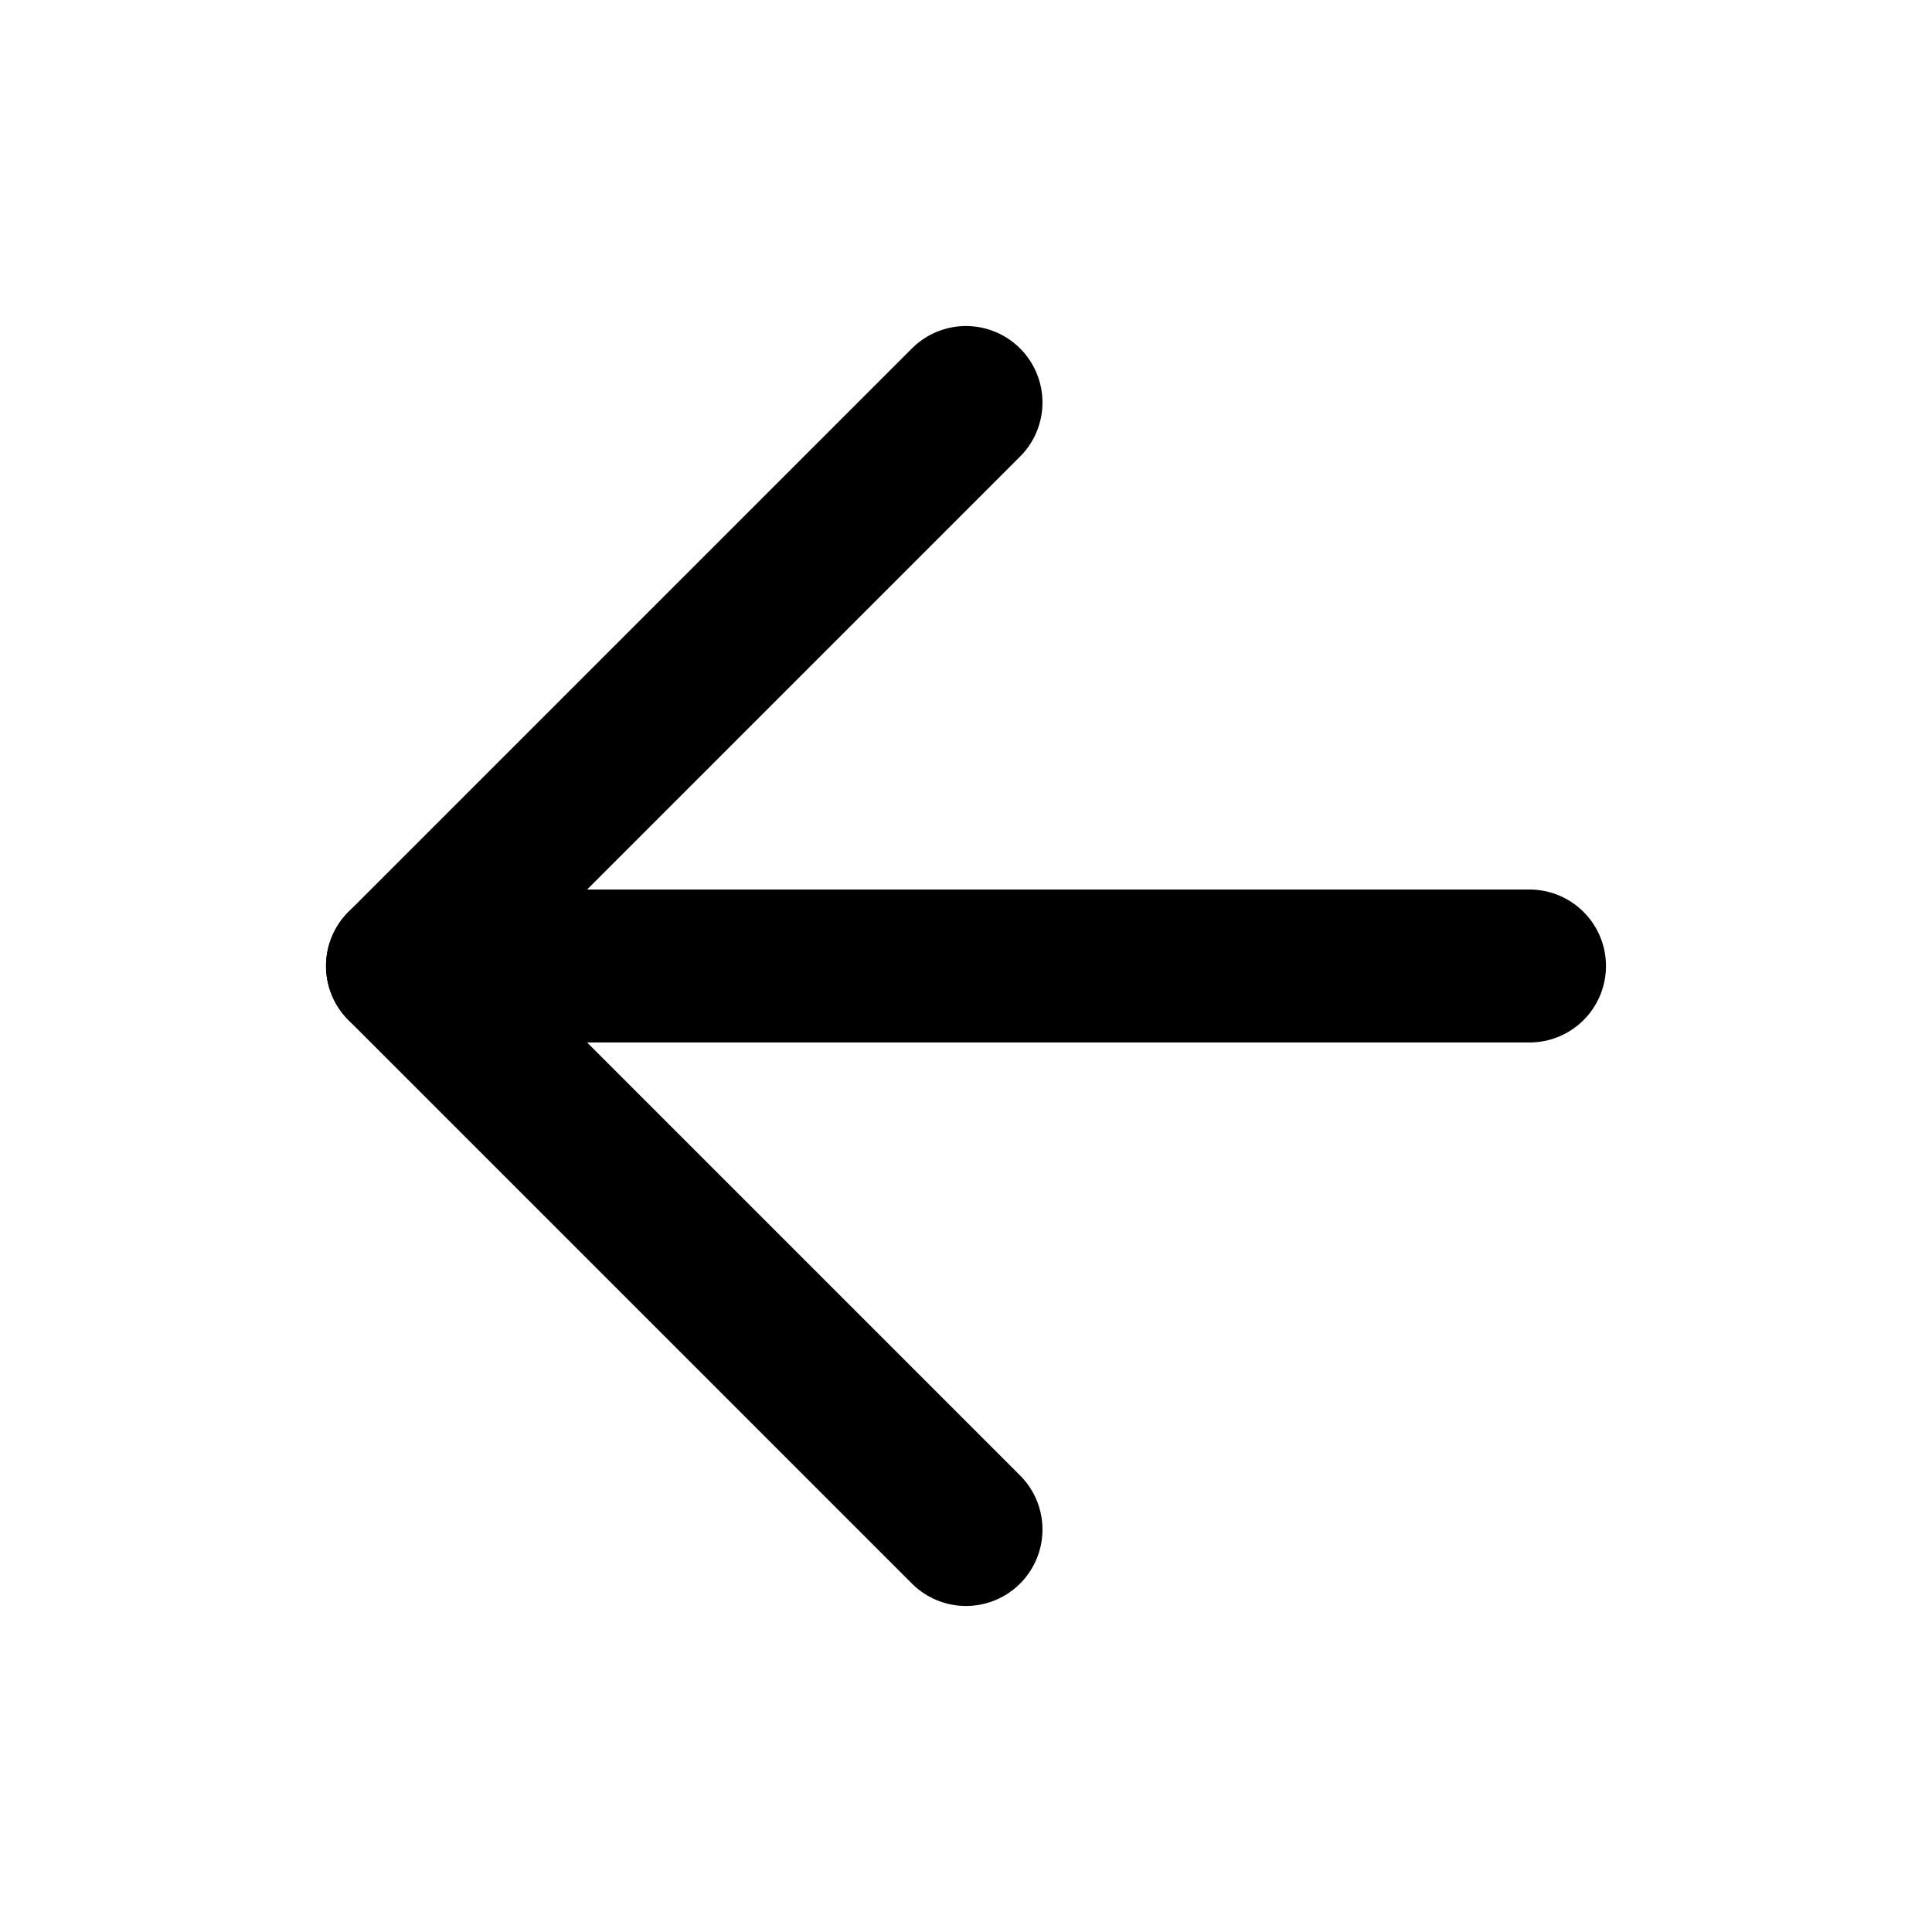
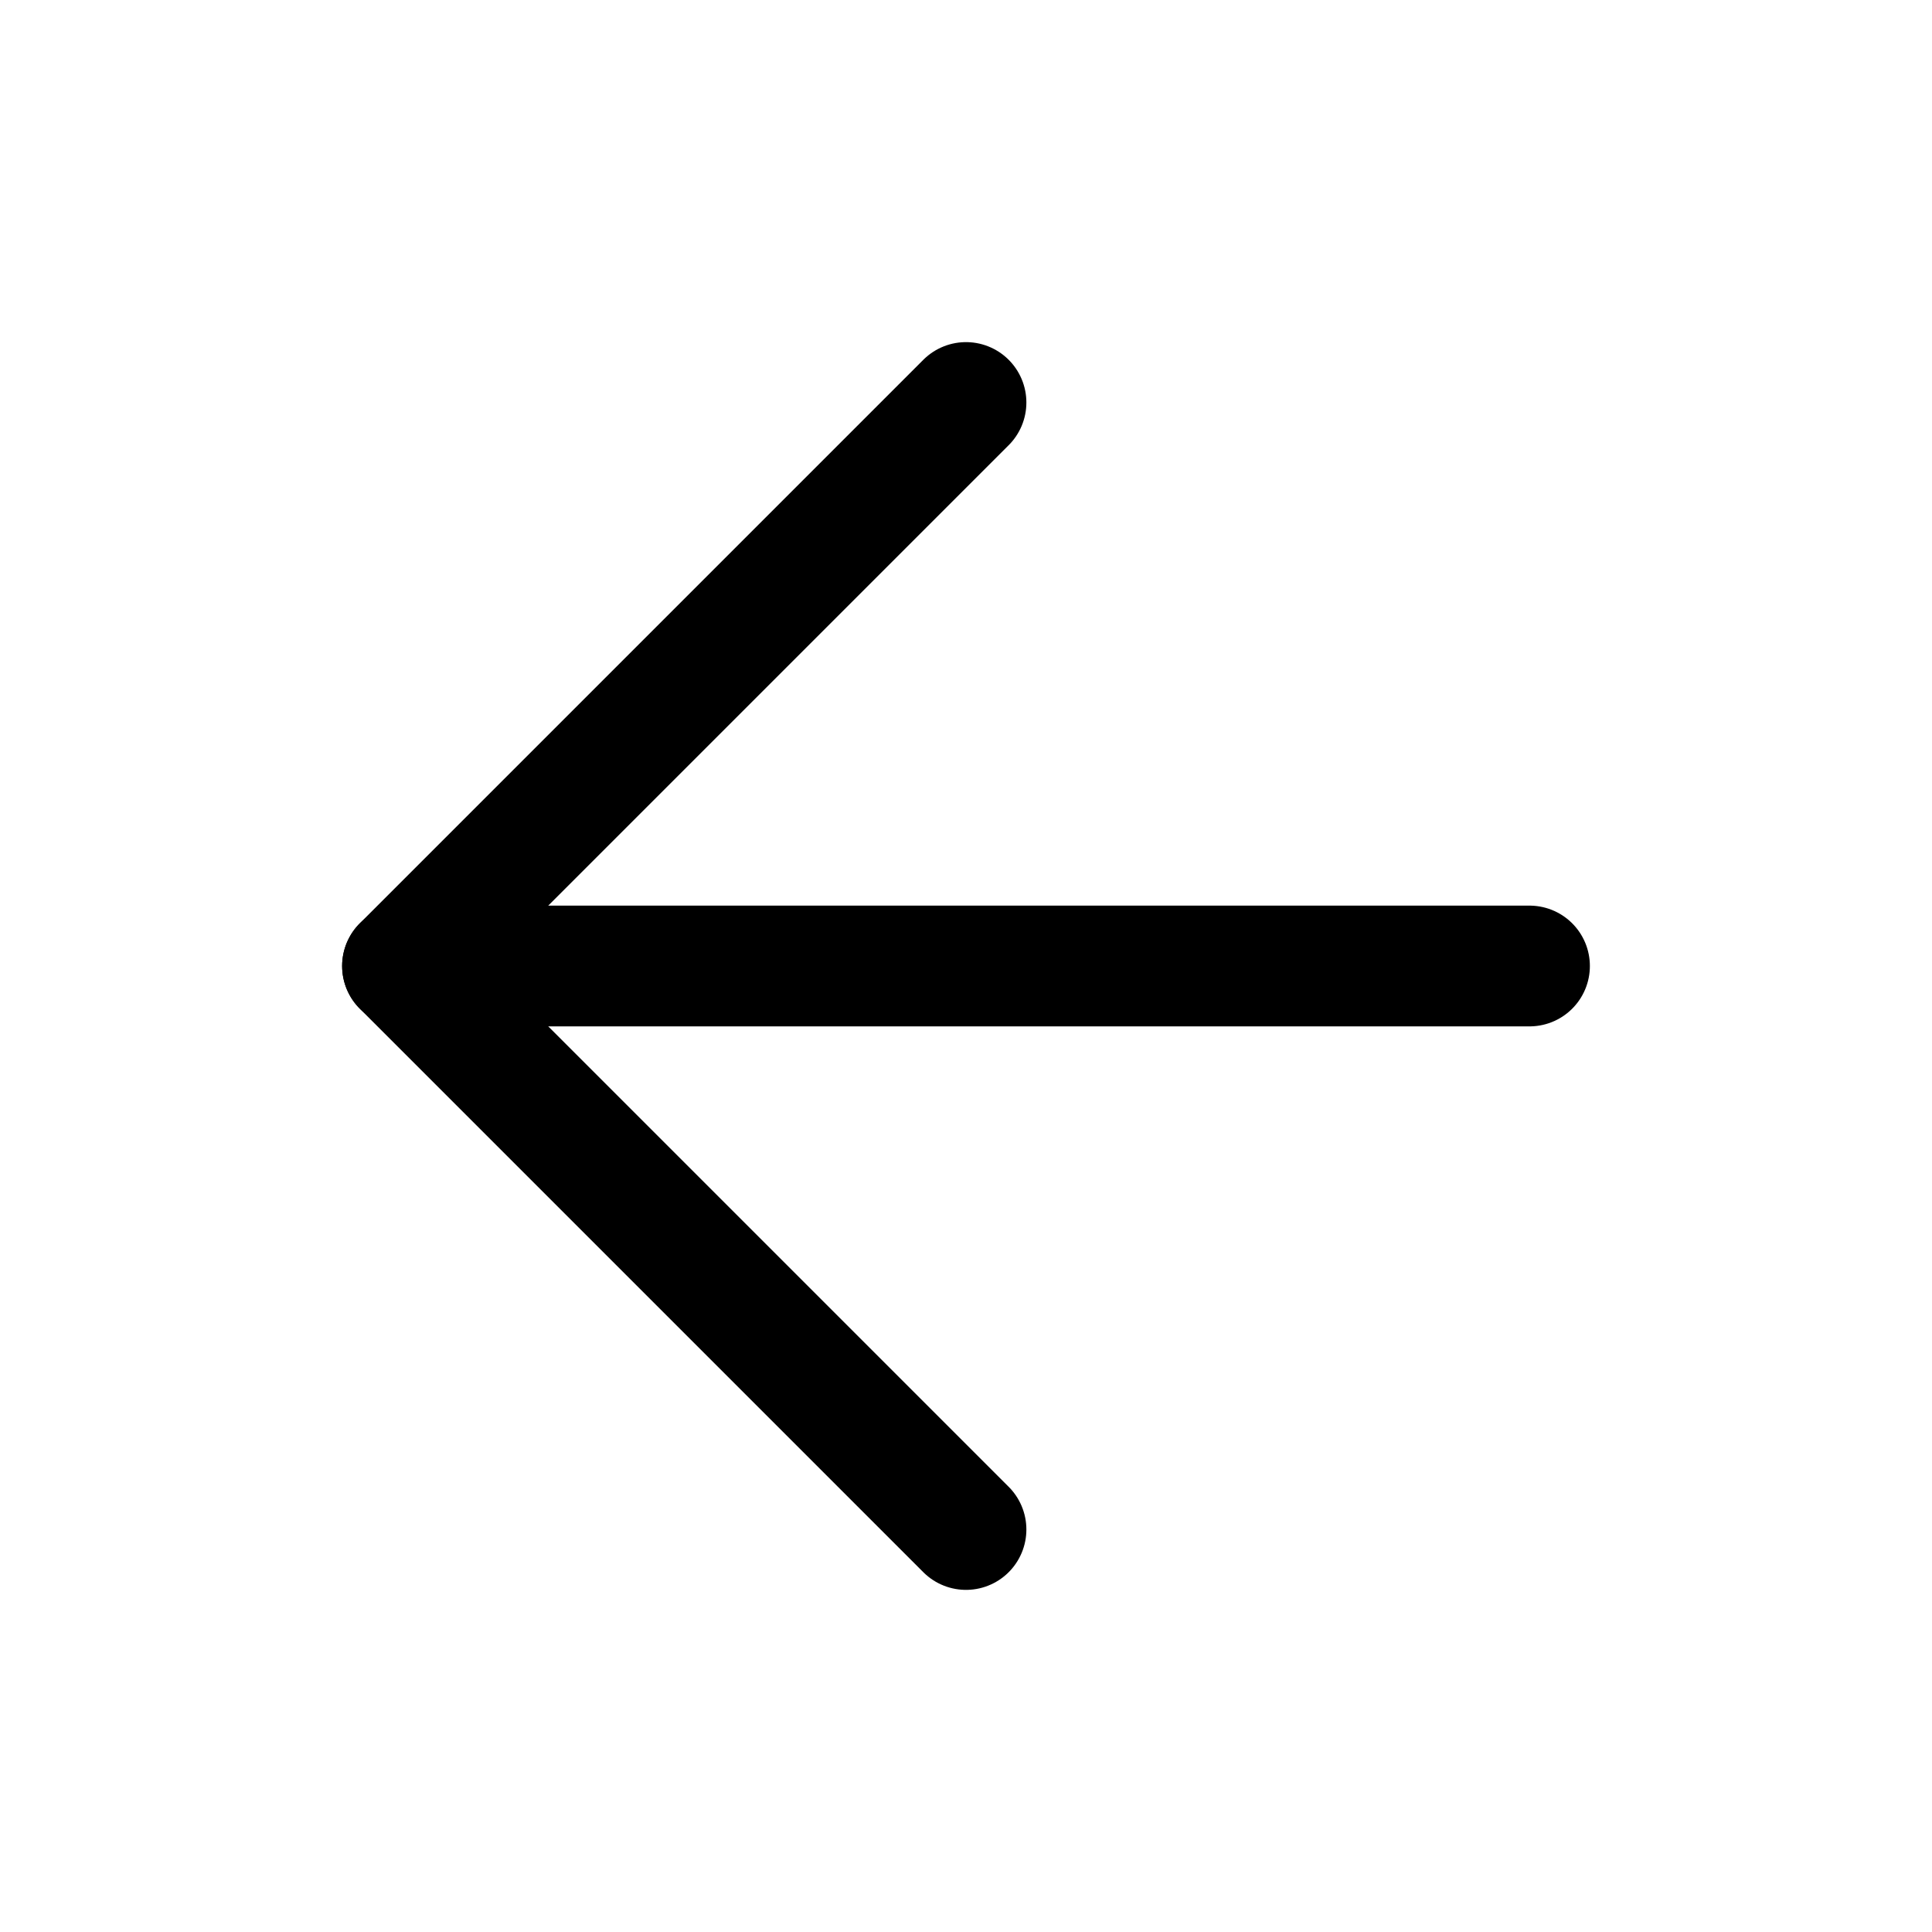
- <svg xmlns="http://www.w3.org/2000/svg" viewBox="0 0 24 24" fill="none" stroke="#000" stroke-width="1.9" stroke-linecap="round" stroke-linejoin="round">
+ <svg xmlns="http://www.w3.org/2000/svg" viewBox="0 0 24 24" fill="none" stroke="#000" stroke-width="1.5" stroke-linecap="round" stroke-linejoin="round">
  <path d="M19 12H5" />
  <path d="m12 5-7 7 7 7" />
</svg>
